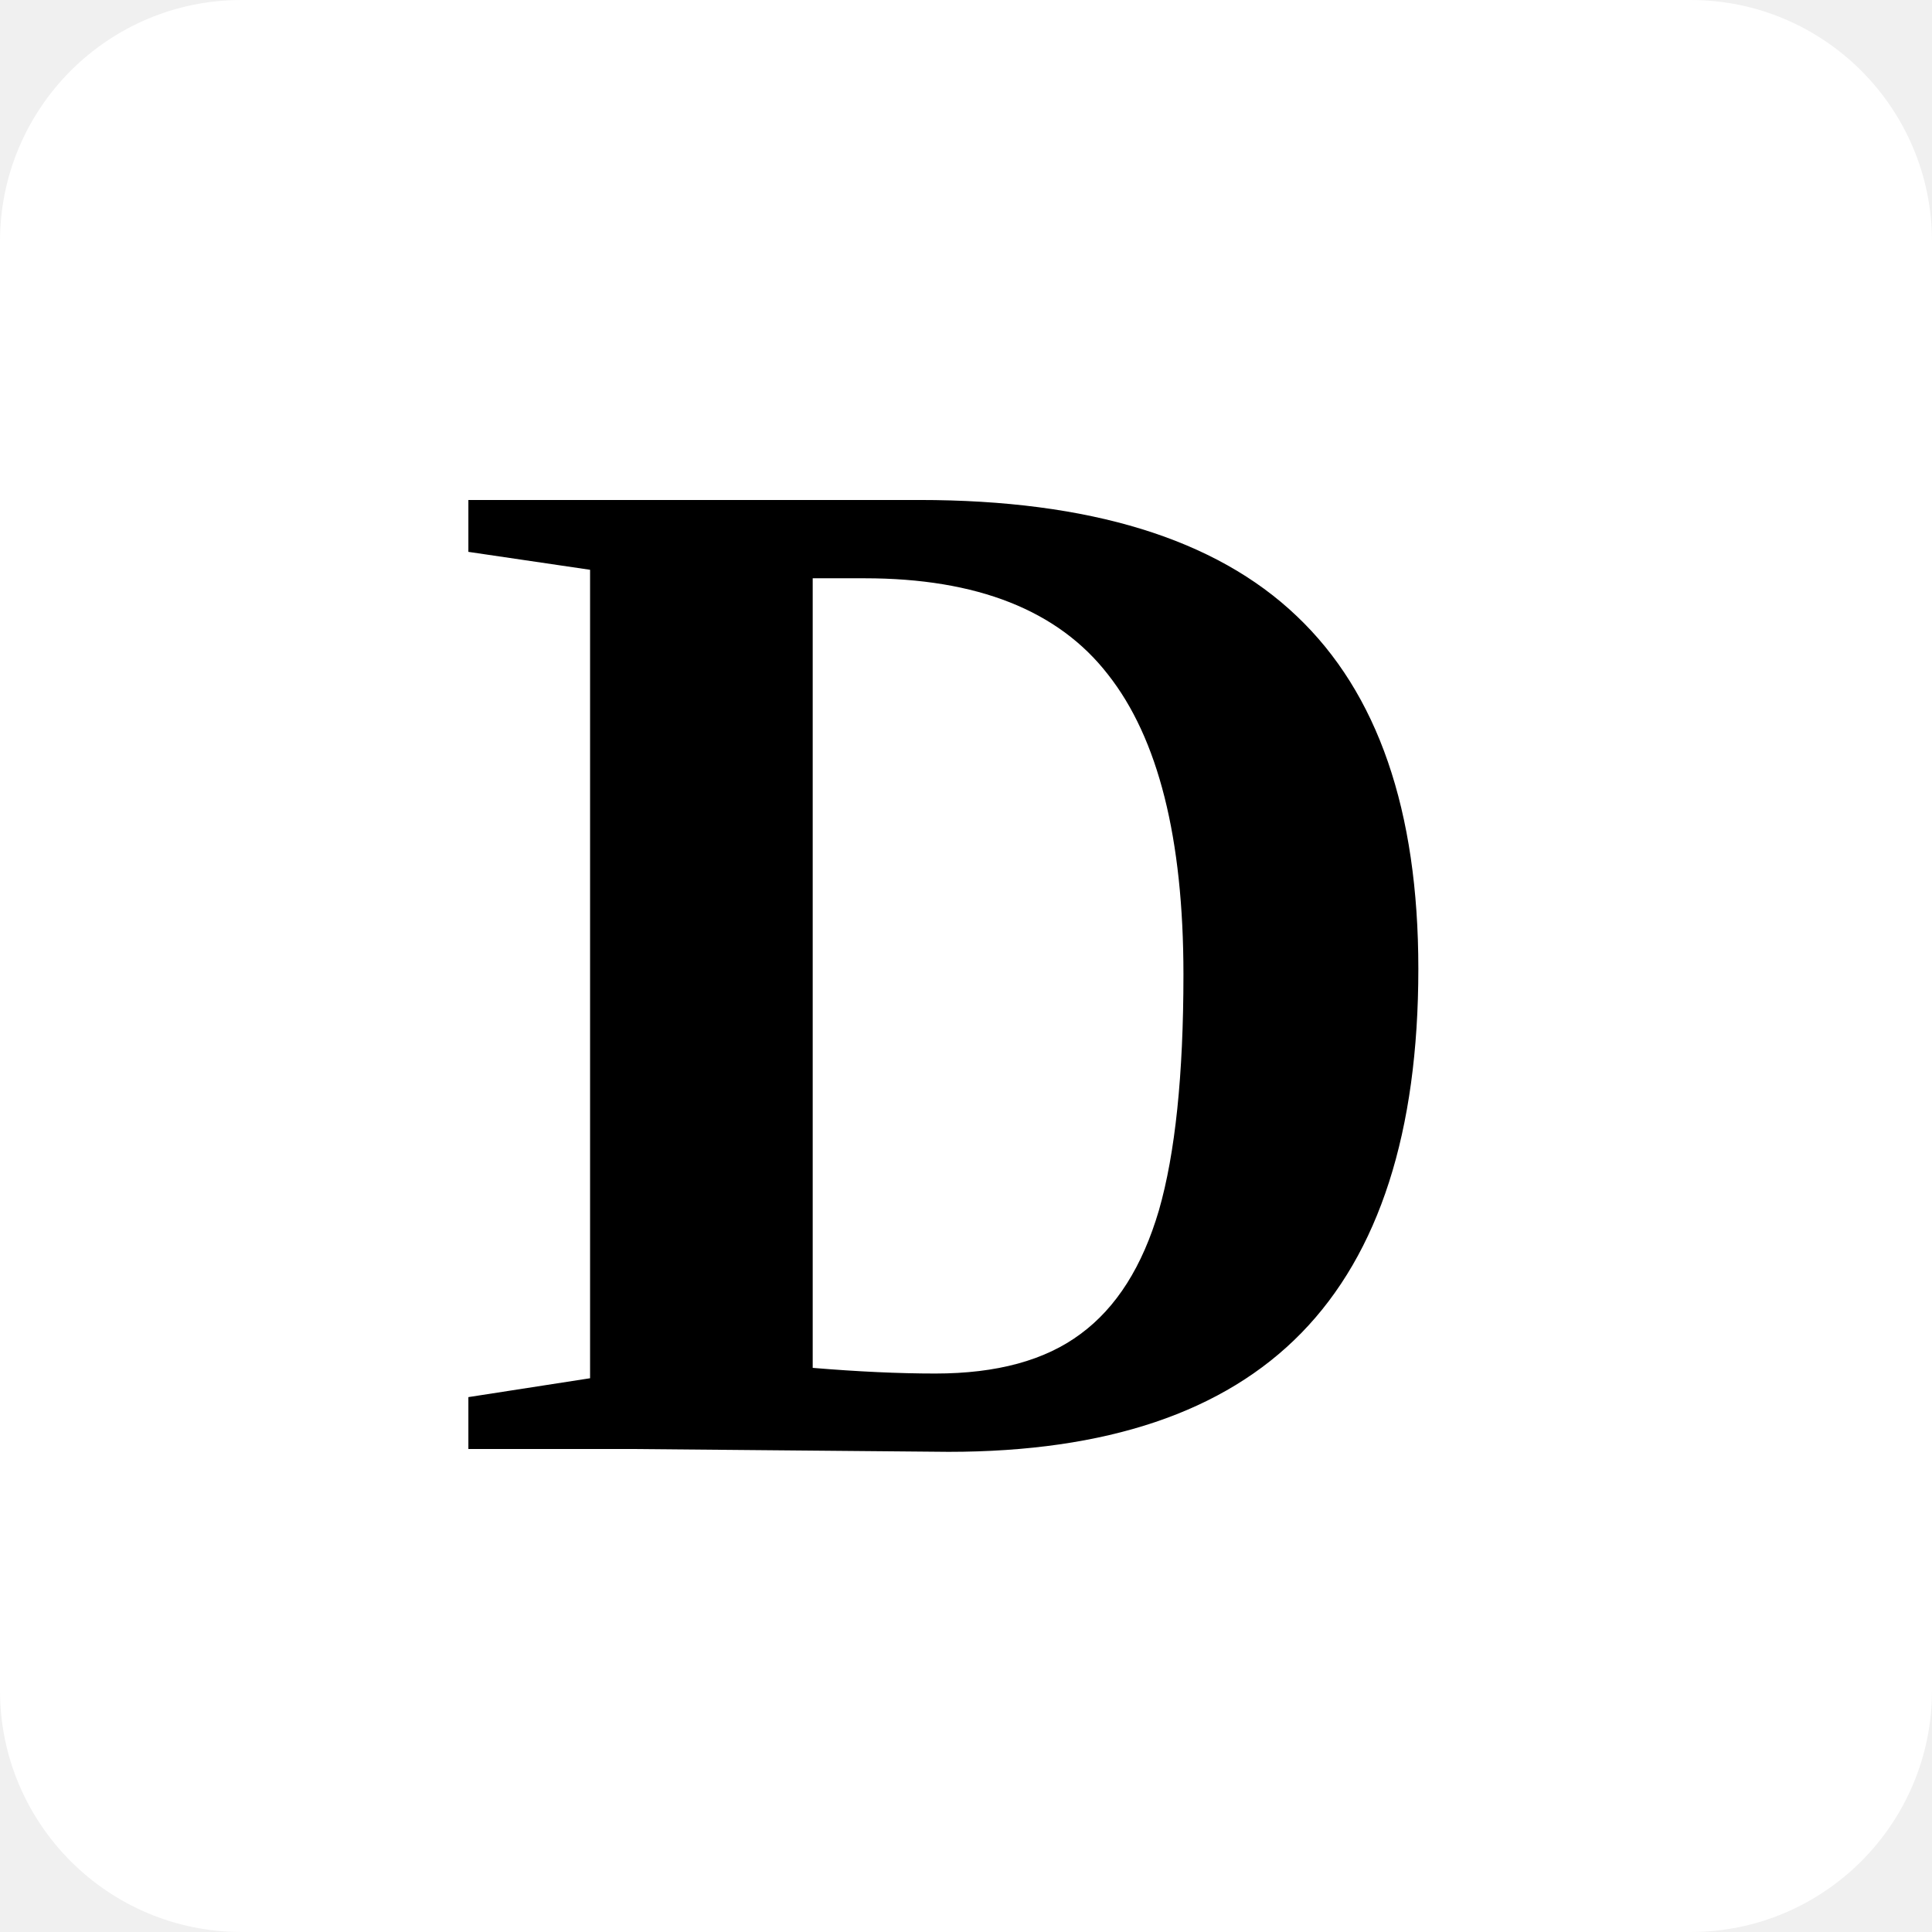
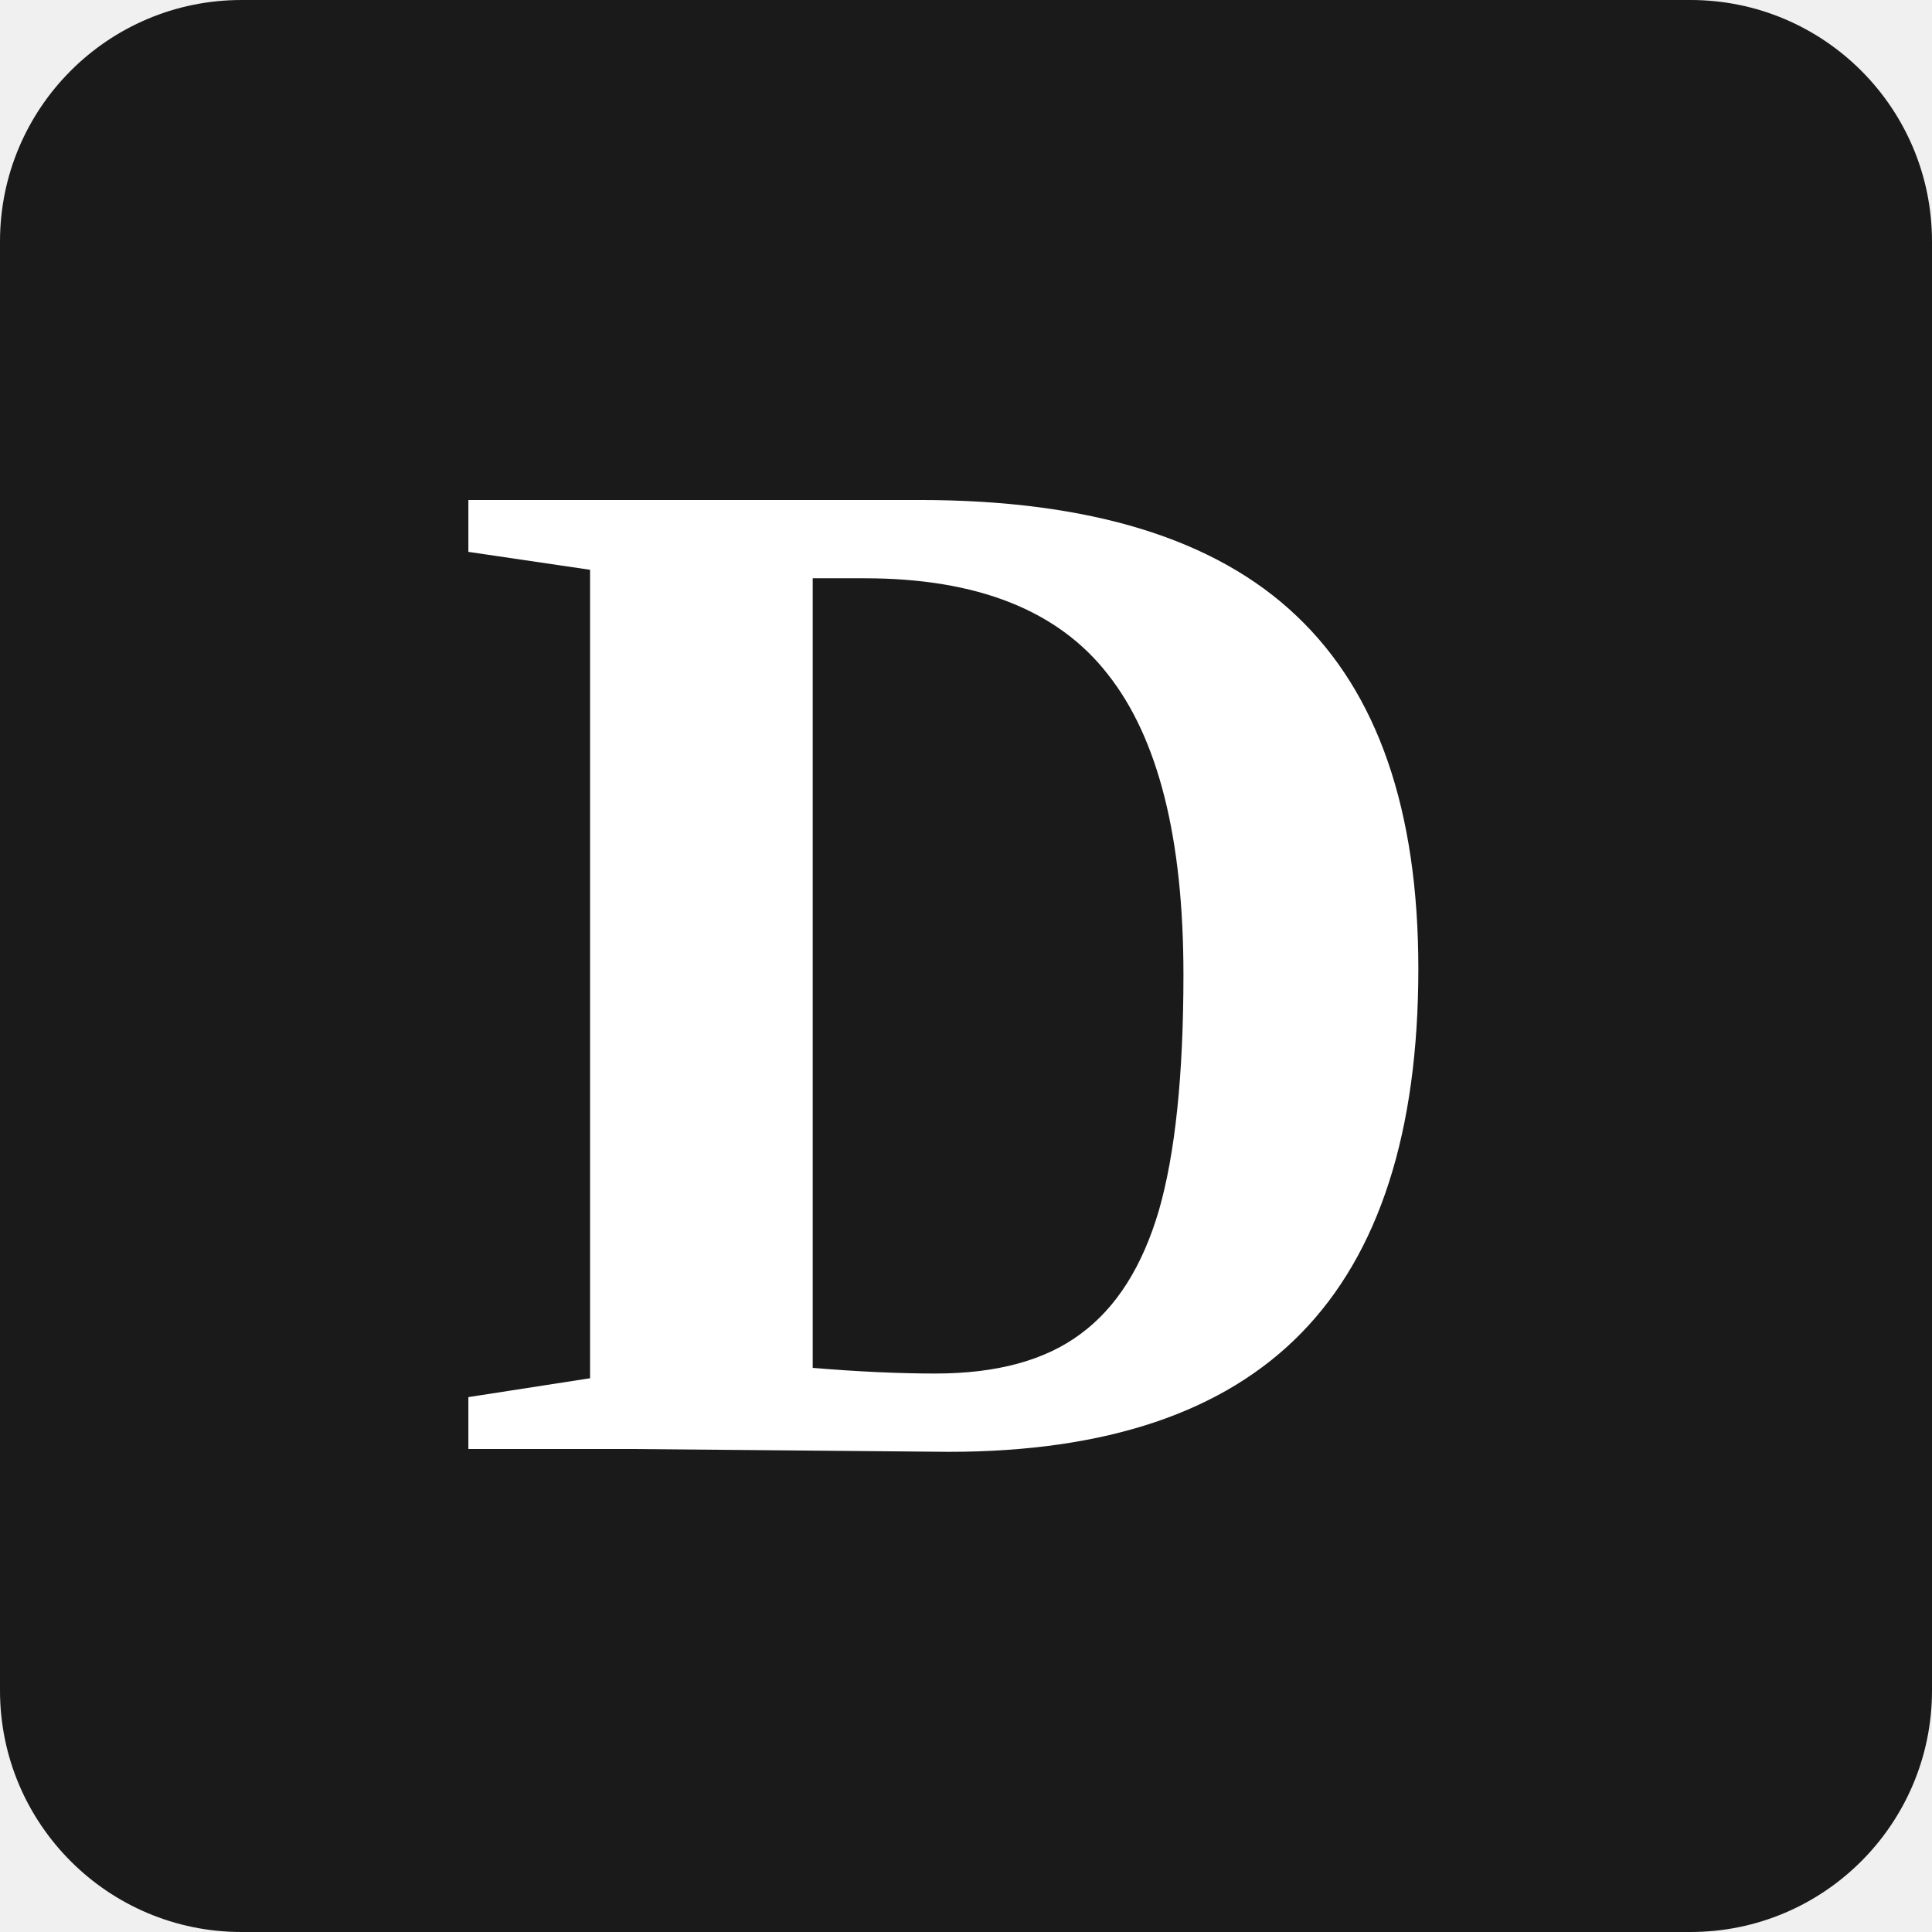
<svg xmlns="http://www.w3.org/2000/svg" width="32" height="32" viewBox="0 0 32 32">
-   <rect width="32" height="32" rx="4" fill="#FFFFFF" />
-   <text x="16" y="24" text-anchor="middle" font-family="Georgia, 'Times New Roman', serif" font-weight="bold" font-size="24" fill="#000000">D</text>
+   <rect width="32" height="32" rx="4" fill="#1a1a1a" />
+   <text x="16" y="24" text-anchor="middle" font-family="Georgia, 'Times New Roman', serif" font-weight="bold" font-size="24" fill="#ffffff">D</text>
</svg>
